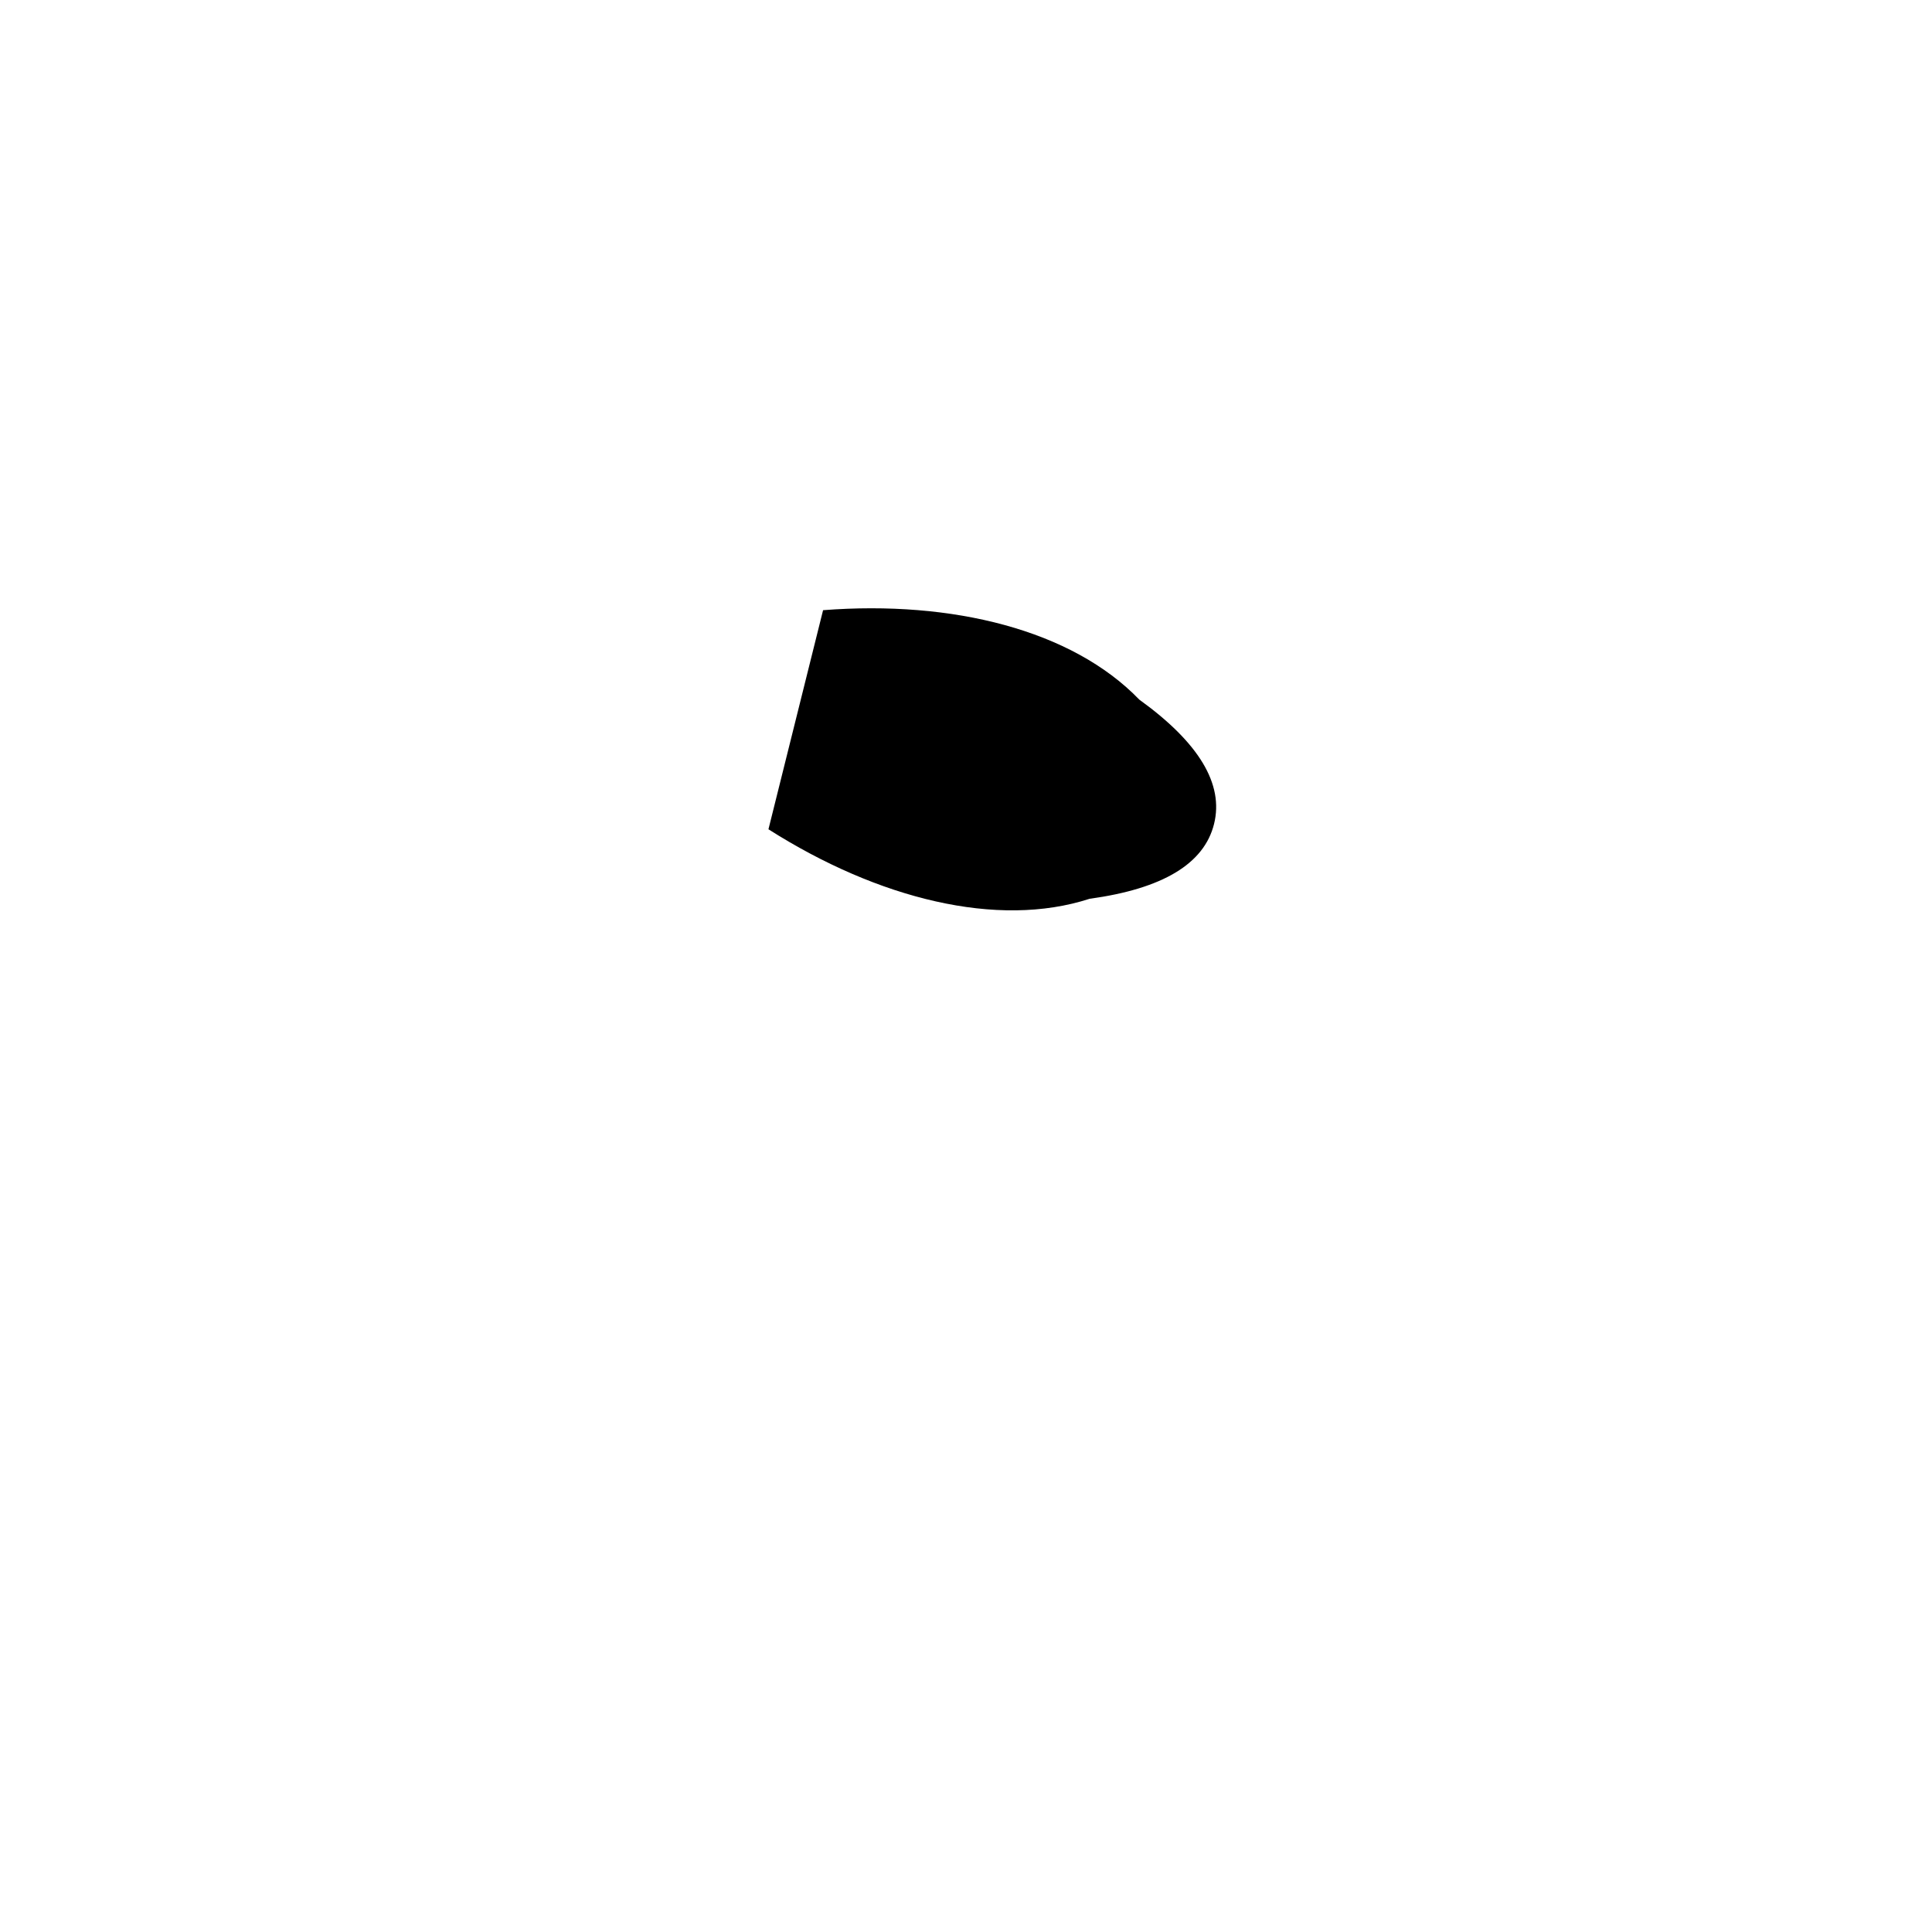
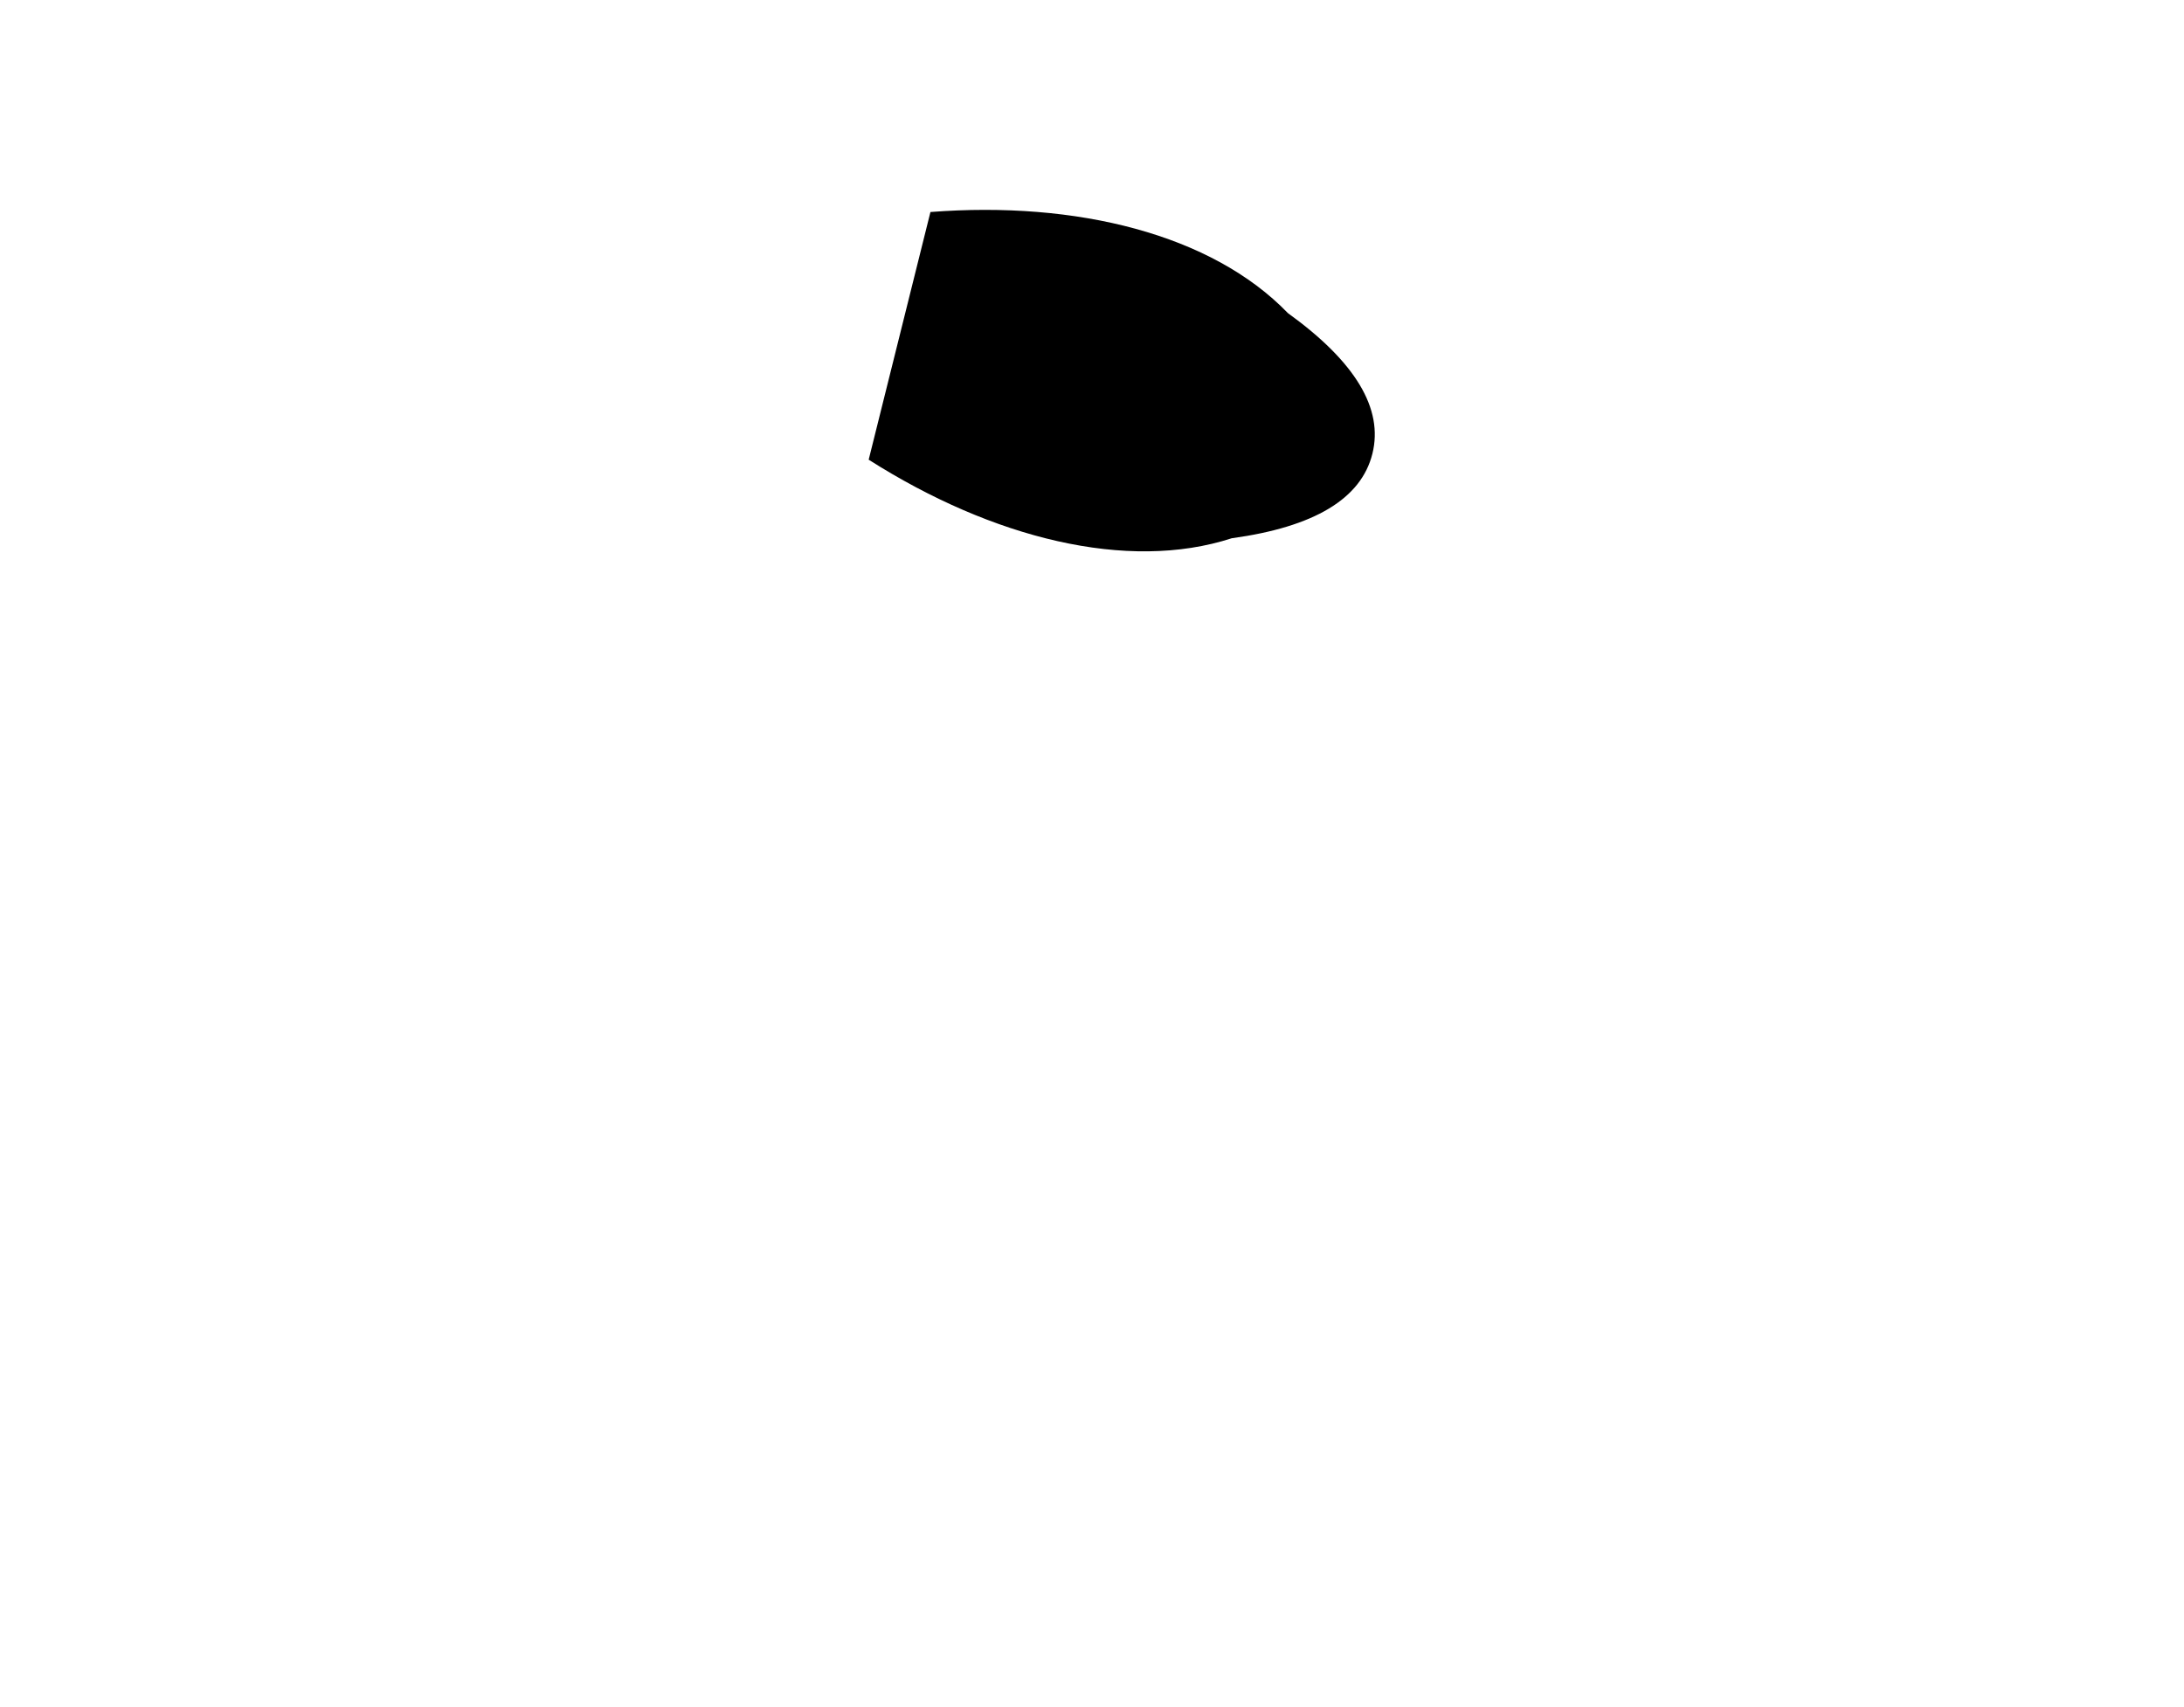
- <svg xmlns="http://www.w3.org/2000/svg" xmlns:xlink="http://www.w3.org/1999/xlink" viewBox="0 0 64 64" width="512" height="512">
+ <svg xmlns="http://www.w3.org/2000/svg" xmlns:xlink="http://www.w3.org/1999/xlink" viewBox="0 14 64 50" width="512" height="400">
  <defs>
    <path id="b1" d="M 10 50 A 22 8.5 0 0 1 54 50" />
    <path id="b2" d="M 14 41 A 18 7.5 0 0 1 50 41" />
    <path id="b3" d="M 19 33 A 13 6 0 0 1 45 33" />
    <path id="f1" d="M 54 50 A 22 8.5 0 0 1 10 50" />
    <path id="f2" d="M 50 41 A 18 7.5 0 0 1 14 41" />
    <path id="f3" d="M 45 33 A 13 6 0 0 1 19 33" />
    <path id="neck" d="M 20 31.5 C 20.5 27 24 24 29 24.5" />
  </defs>
  <g fill="none" stroke-linecap="round">
    <path d="M 10 50 C 6.5 53 6 56 9.5 58" stroke="{{colors.surface.default.hex}}" stroke-width="5" />
    <path d="M 10 50 C 6.5 53 6 56 9.5 58" stroke="{{colors.surface_container.default.hex}}" stroke-width="3.2" />
  </g>
  <g fill="none">
    <g stroke="{{colors.surface.default.hex}}" stroke-width="9.4" stroke-linecap="round">
      <use xlink:href="#b1" />
      <use xlink:href="#b2" />
      <use xlink:href="#b3" />
    </g>
    <g stroke="{{colors.surface_container.default.hex}}" stroke-width="7.6" stroke-linecap="round">
      <use xlink:href="#b1" />
      <use xlink:href="#b2" />
      <use xlink:href="#b3" />
    </g>
    <g stroke="{{colors.surface.default.hex}}" stroke-width="5.8" stroke-dasharray="5 2.6 3.4 3 6.2 2.2">
      <use xlink:href="#b1" />
      <use xlink:href="#b2" />
      <use xlink:href="#b3" />
    </g>
    <g stroke="{{colors.primary_container.default.hex}}" stroke-width="3.6" stroke-dasharray="3.4 4.2 1.8 4.6 4.6 3.8" stroke-dashoffset="-0.8">
      <use xlink:href="#b1" />
      <use xlink:href="#b2" />
      <use xlink:href="#b3" />
    </g>
    <g stroke="{{colors.tertiary.default.hex}}" stroke-width="1.6" stroke-linecap="round" stroke-dasharray="0.1 8.1 0.1 7.4 0.1 6.6" stroke-dashoffset="-6.3">
      <use xlink:href="#b1" />
      <use xlink:href="#b2" />
      <use xlink:href="#b3" />
    </g>
  </g>
  <g fill="none">
    <g stroke="{{colors.surface.default.hex}}" stroke-width="9.4" stroke-linecap="round">
      <use xlink:href="#f1" />
      <use xlink:href="#f2" />
      <use xlink:href="#f3" />
      <use xlink:href="#neck" />
    </g>
    <g stroke="{{colors.surface_container.default.hex}}" stroke-width="7.6" stroke-linecap="round">
      <use xlink:href="#f1" />
      <use xlink:href="#f2" />
      <use xlink:href="#f3" />
      <use xlink:href="#neck" />
    </g>
    <g stroke="{{colors.surface.default.hex}}" stroke-width="5.8" stroke-dasharray="5 2.6 3.4 3 6.2 2.2">
      <use xlink:href="#f1" />
      <use xlink:href="#f2" />
      <use xlink:href="#f3" />
      <use xlink:href="#neck" />
    </g>
    <g stroke="{{colors.primary_container.default.hex}}" stroke-width="3.6" stroke-dasharray="3.4 4.2 1.8 4.6 4.6 3.8" stroke-dashoffset="-0.8">
      <use xlink:href="#f1" />
      <use xlink:href="#f2" />
      <use xlink:href="#f3" />
      <use xlink:href="#neck" />
    </g>
    <g stroke="{{colors.tertiary.default.hex}}" stroke-width="1.6" stroke-linecap="round" stroke-dasharray="0.1 8.1 0.1 7.4 0.1 6.6" stroke-dashoffset="-6.3">
      <use xlink:href="#f1" />
      <use xlink:href="#f2" />
      <use xlink:href="#f3" />
      <use xlink:href="#neck" />
    </g>
  </g>
  <g transform="translate(29 24.5) rotate(14) scale(0.68)">
    <path d="M -4 -5.5 C 2 -7.5 8 -7.5 12 -5 Q 17 -3 17 0 Q 17 3 12 5 C 8 7.5 2 7.5 -4 5.5 Z" fill="{{colors.secondary.default.hex}}" stroke="{{colors.surface.default.hex}}" stroke-width="1.3" stroke-linejoin="round" />
-     <path d="M -2 0 L 14 0" stroke="{{colors.surface.default.hex}}" stroke-width="1.1" stroke-linecap="round" />
+     <path d="M -2 0 L 14 0 M 9.5 -4.4 L 0 -5.3 M 9.5 4.4 L 0 5.3" stroke="{{colors.surface.default.hex}}" stroke-width="1.1" stroke-linecap="round" />
    <circle cx="10.4" cy="-4.4" r="1.25" fill="{{colors.tertiary.default.hex}}" />
    <circle cx="10.4" cy="4.4" r="1.25" fill="{{colors.tertiary.default.hex}}" />
  </g>
</svg>
